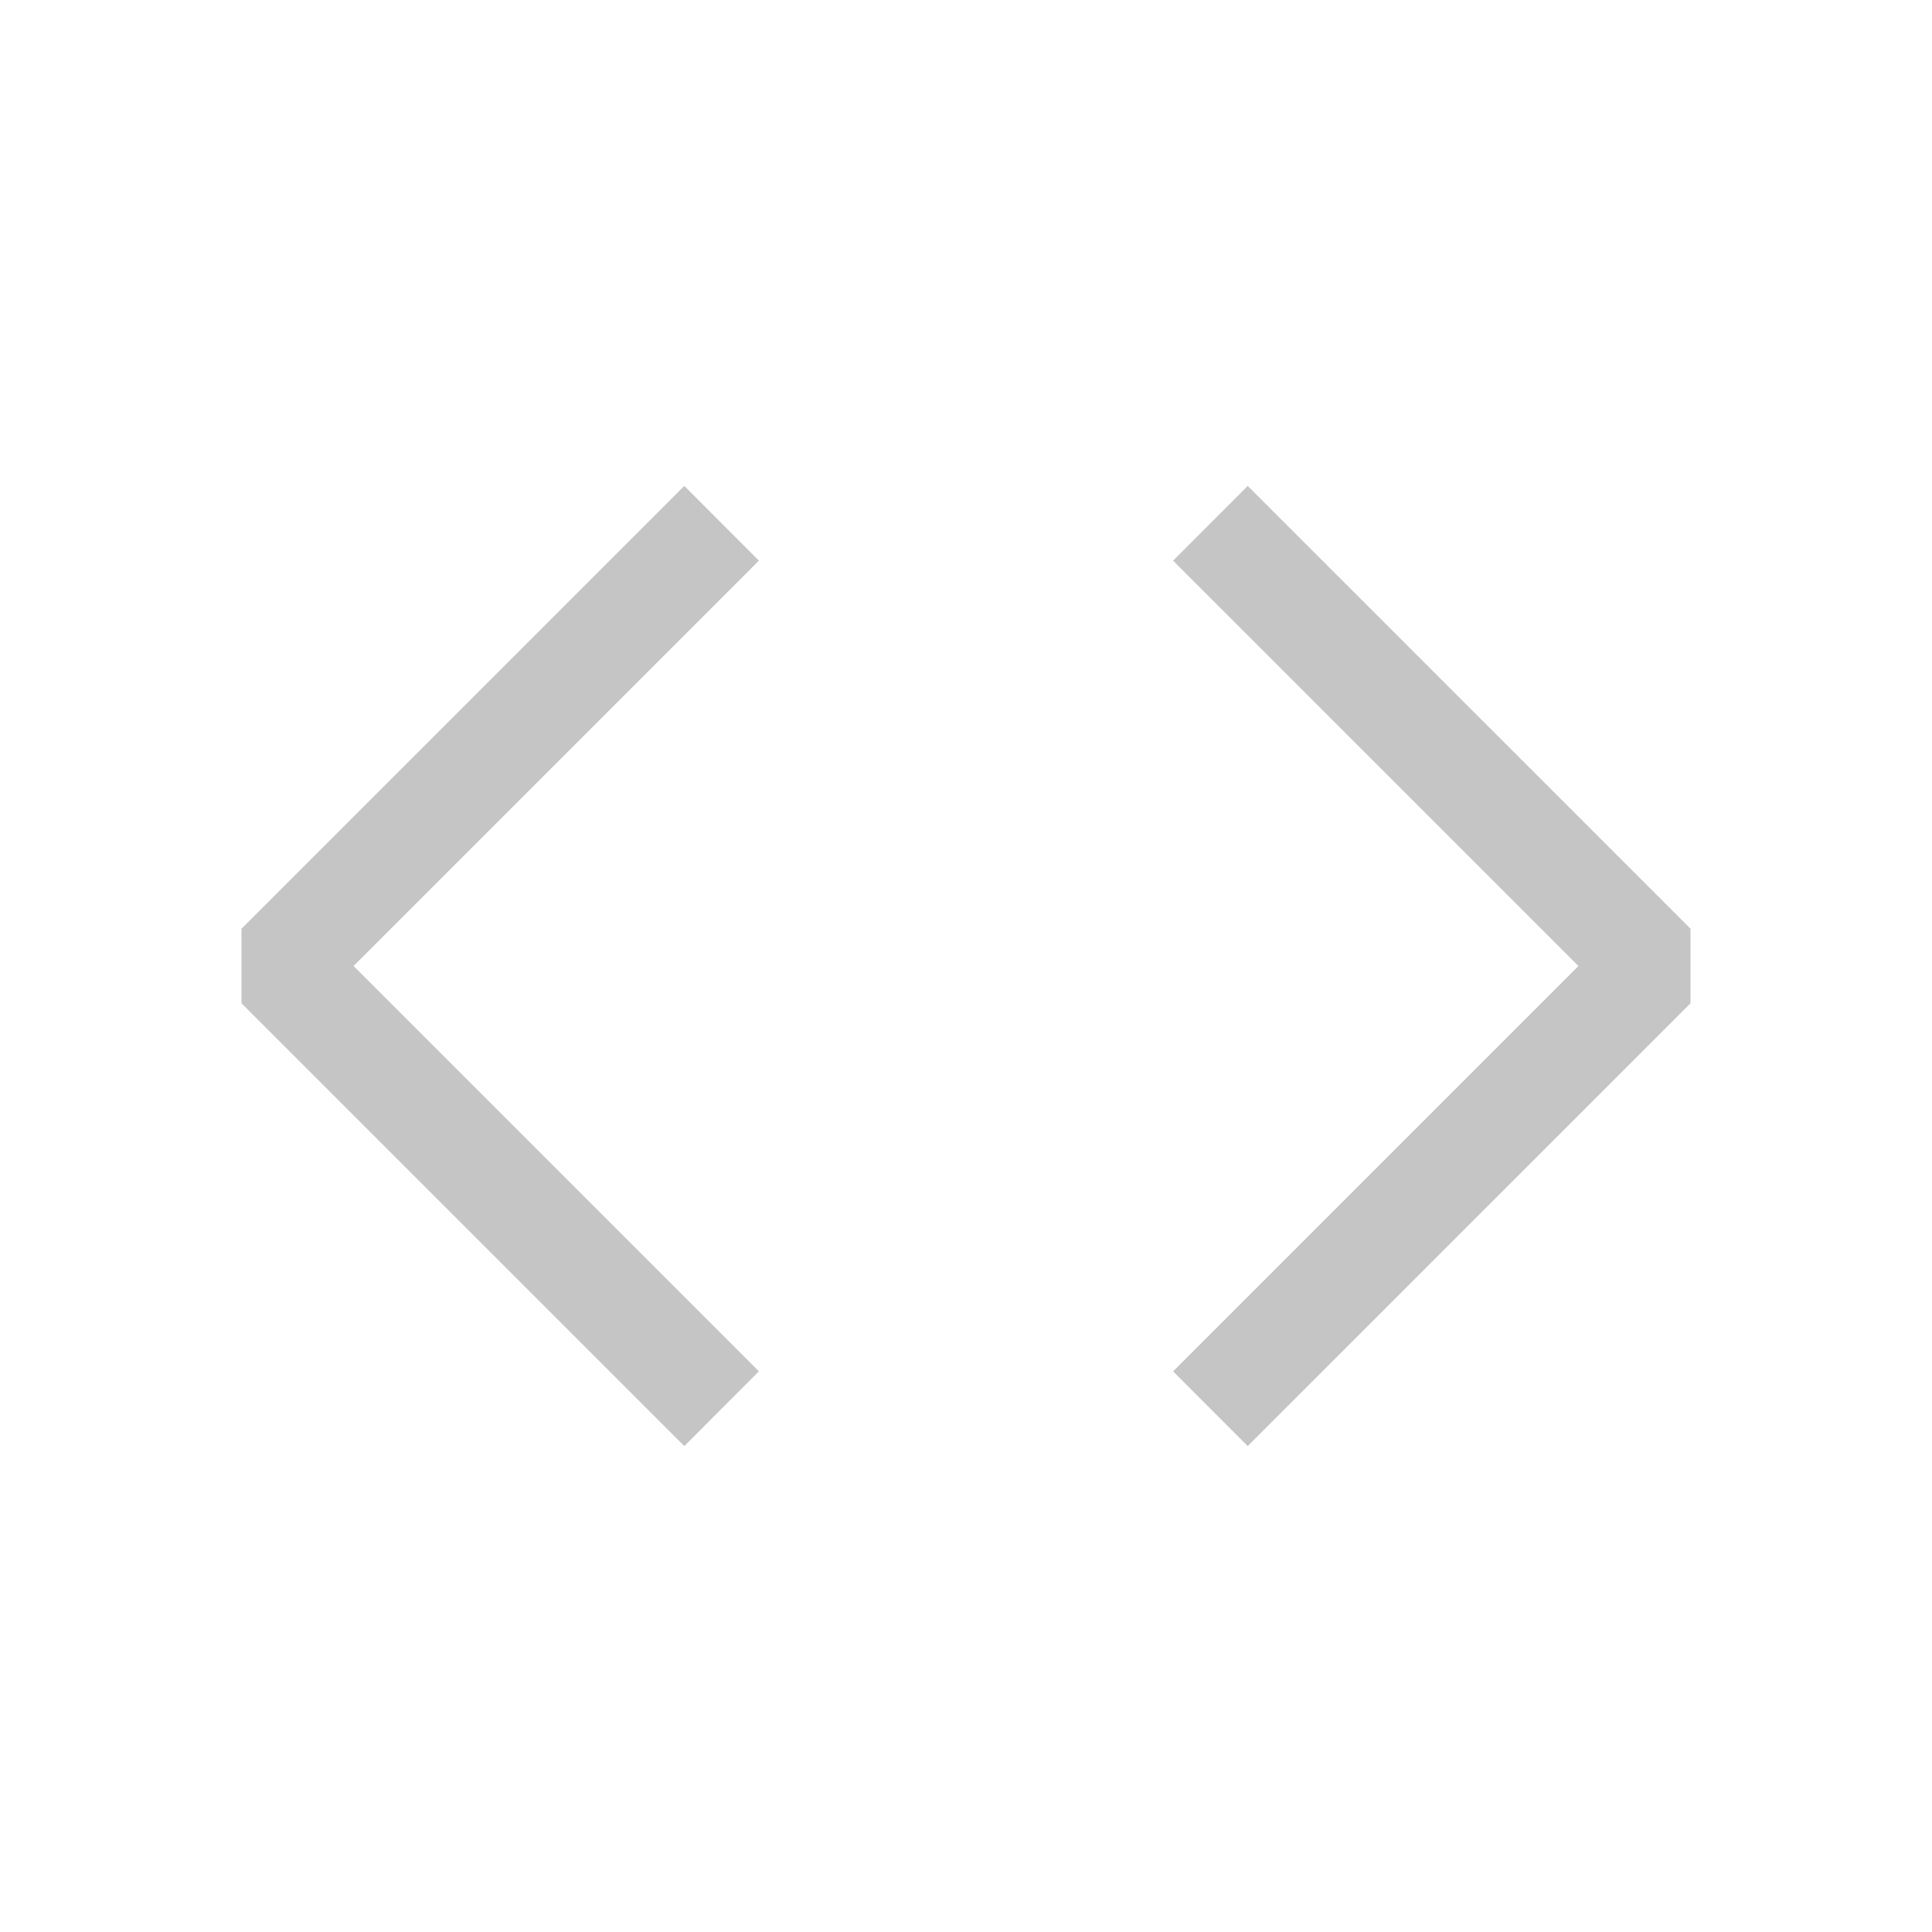
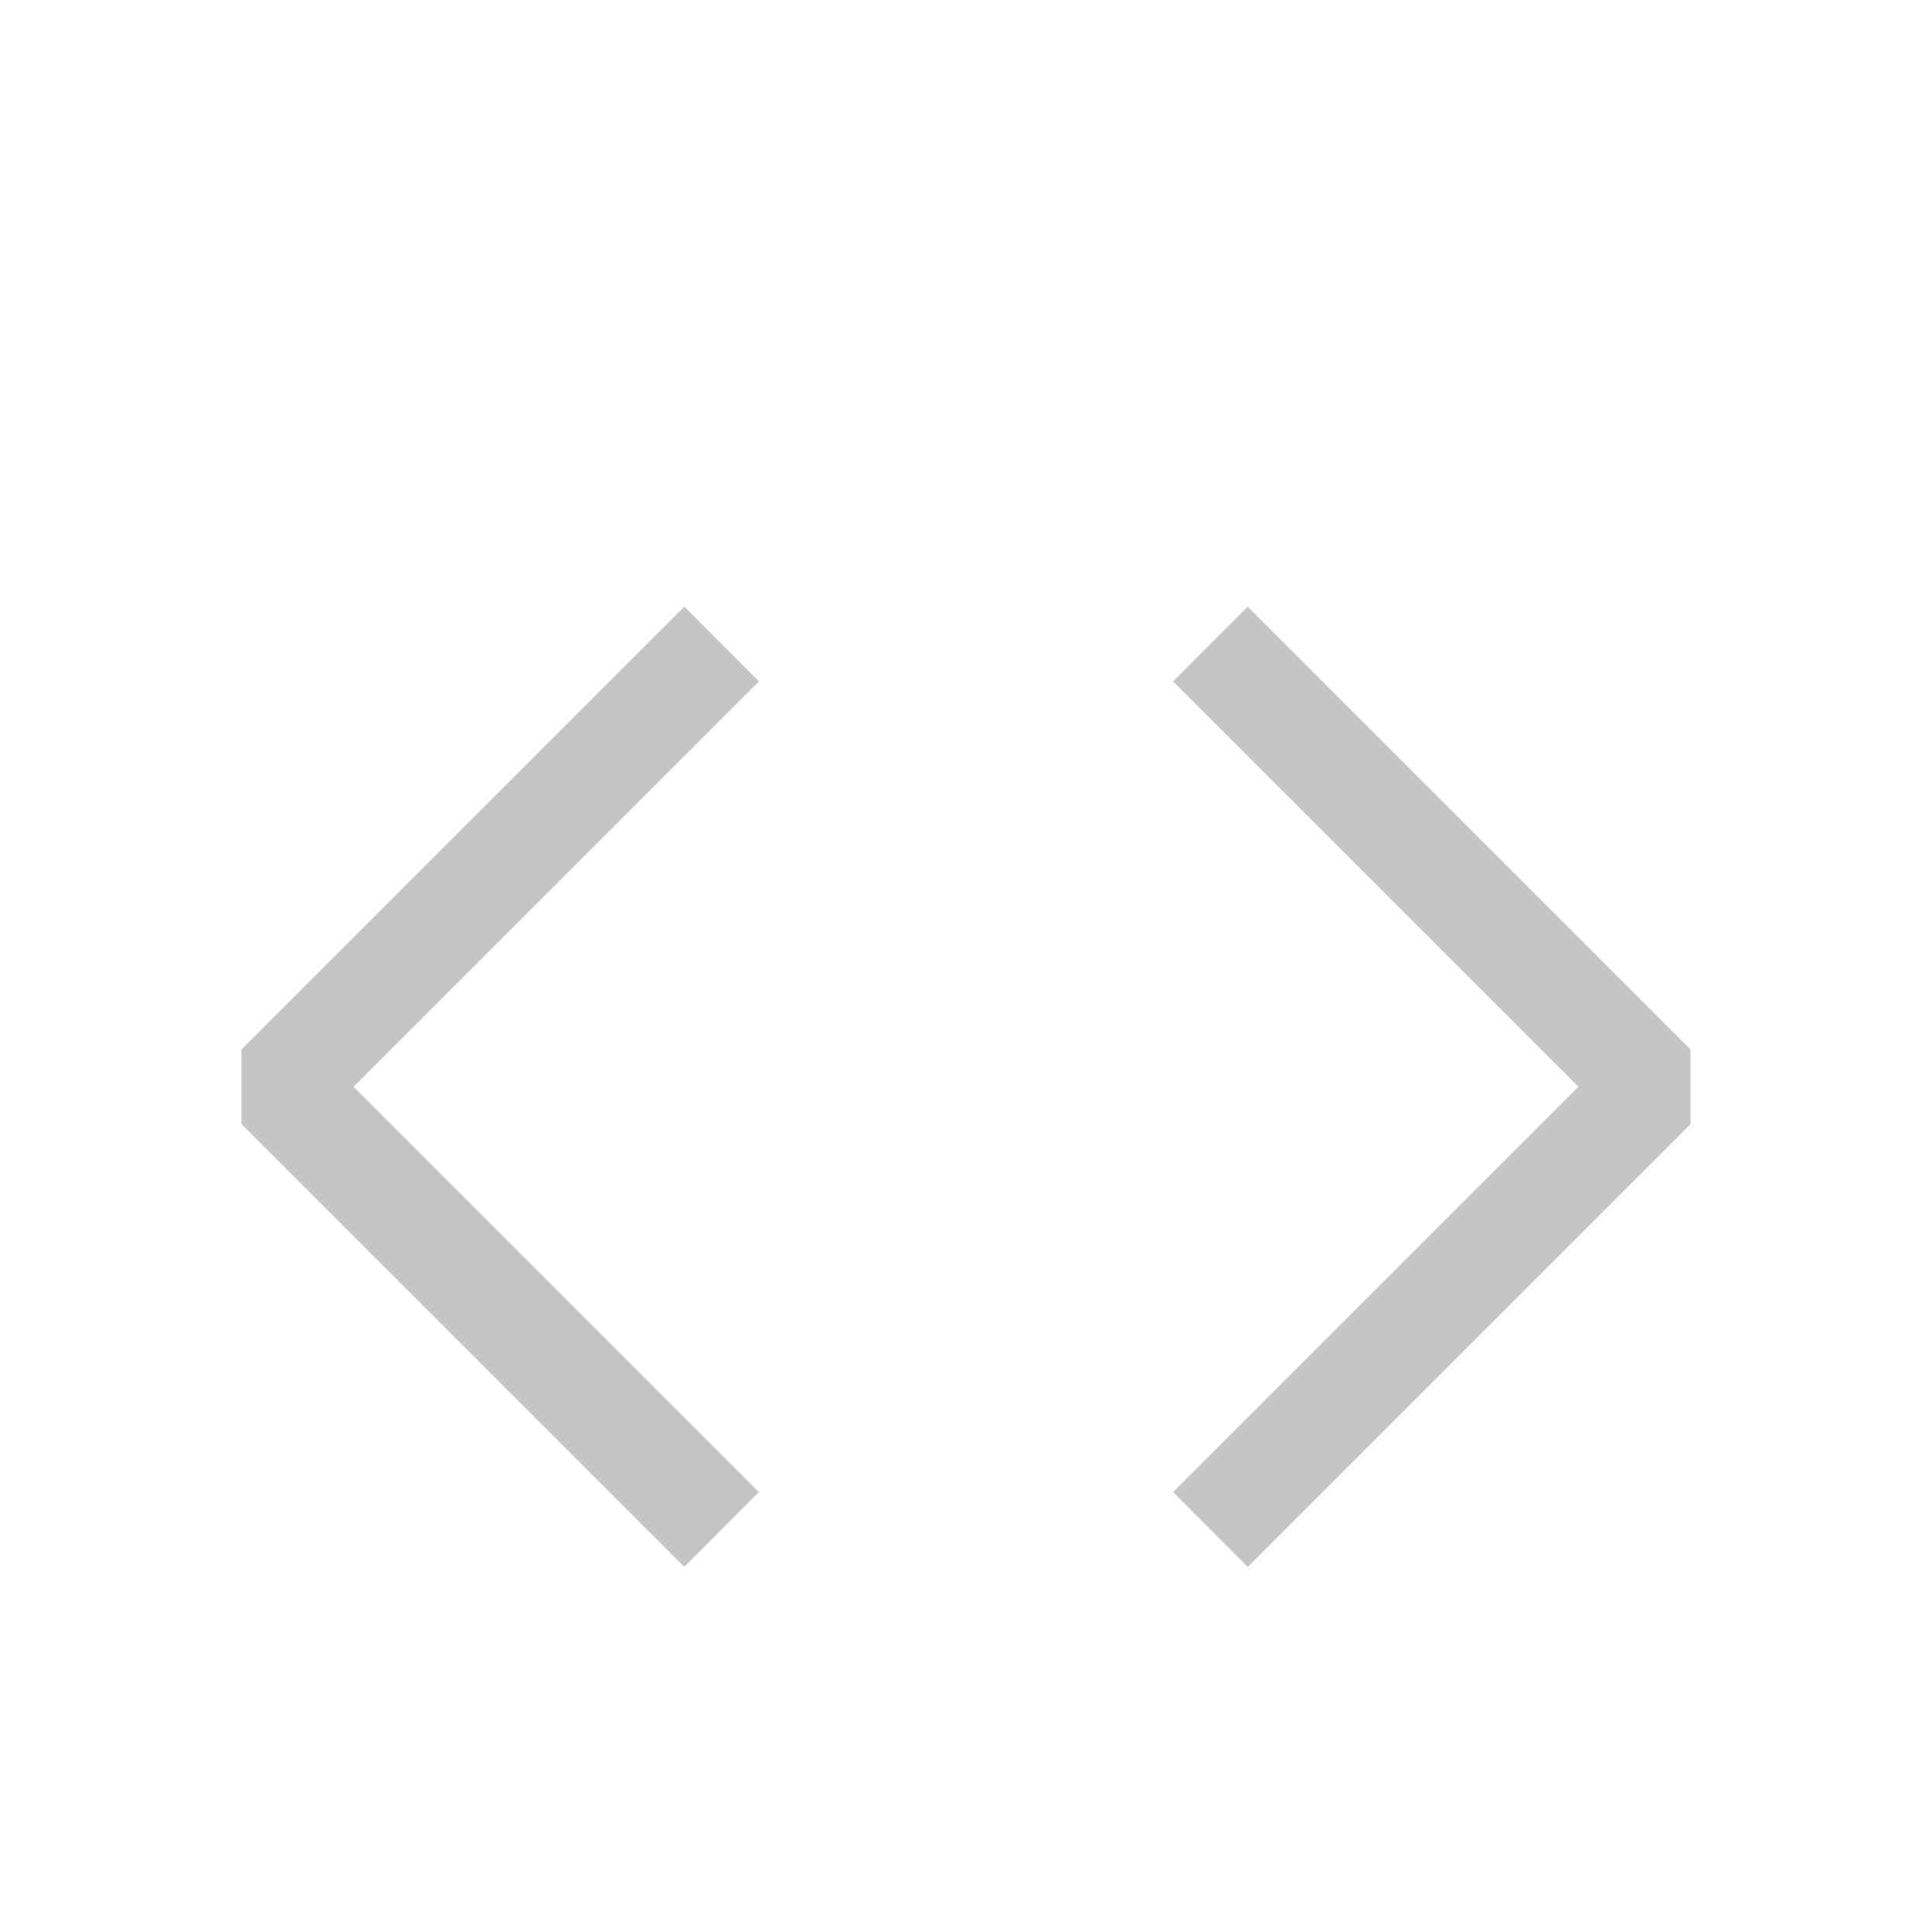
<svg xmlns="http://www.w3.org/2000/svg" width="16px" height="16px" viewBox="0 0 16 16" version="1.1" xml:space="preserve" style="fill-rule:evenodd;clip-rule:evenodd;stroke-linejoin:round;stroke-miterlimit:2;">
-   <path d="M13.072,8l-3.357,3.357l0.618,0.619l3.667,-3.667l0,-0.618l-3.667,-3.667l-0.618,0.619l3.357,3.357Z" style="fill:#c5c5c5;" />
-   <path d="M2.928,8l3.357,3.357l-0.618,0.619l-3.667,-3.667l0,-0.618l3.667,-3.667l0.618,0.619l-3.357,3.357Z" style="fill:#c5c5c5;" />
+   <path d="M13.072,9l-3.357,3.357l0.618,0.619l3.667,-3.667l0,-0.618l-3.667,-3.667l-0.618,0.619l3.357,3.357Z" style="fill:#c5c5c5;" />
+   <path d="M2.928,9l3.357,3.357l-0.618,0.619l-3.667,-3.667l0,-0.618l3.667,-3.667l0.618,0.619l-3.357,3.357Z" style="fill:#c5c5c5;" />
</svg>
